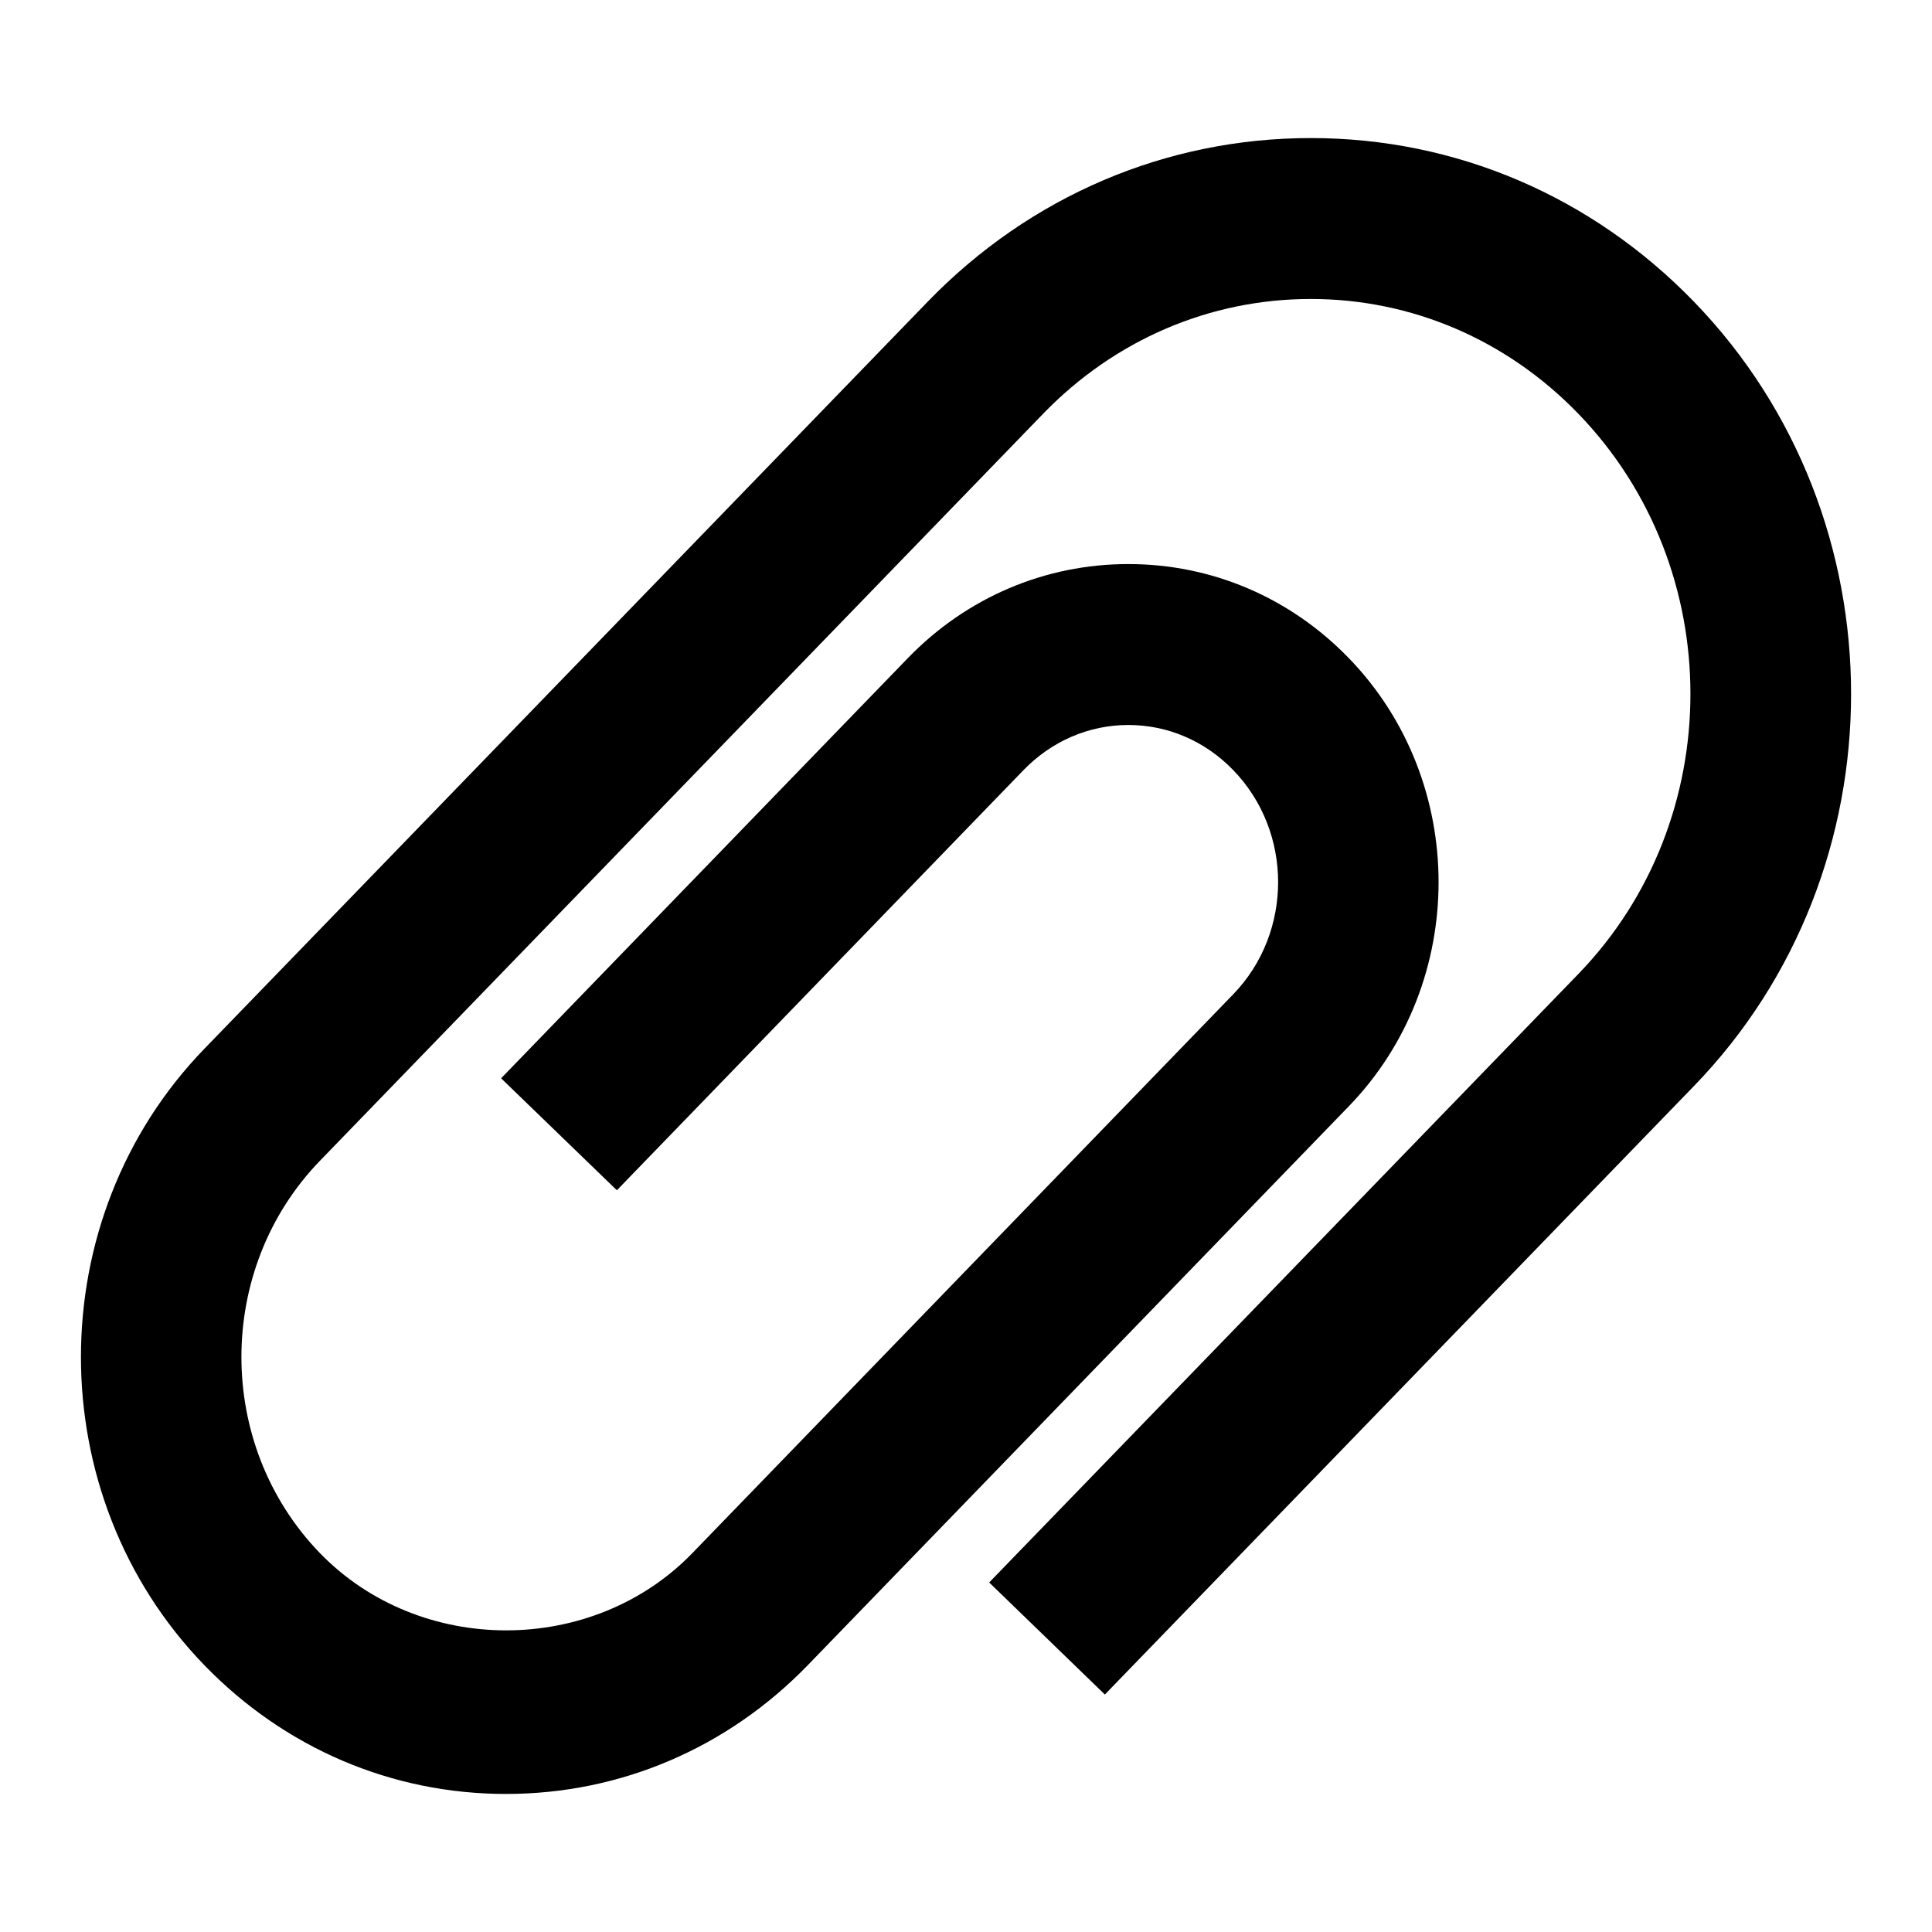
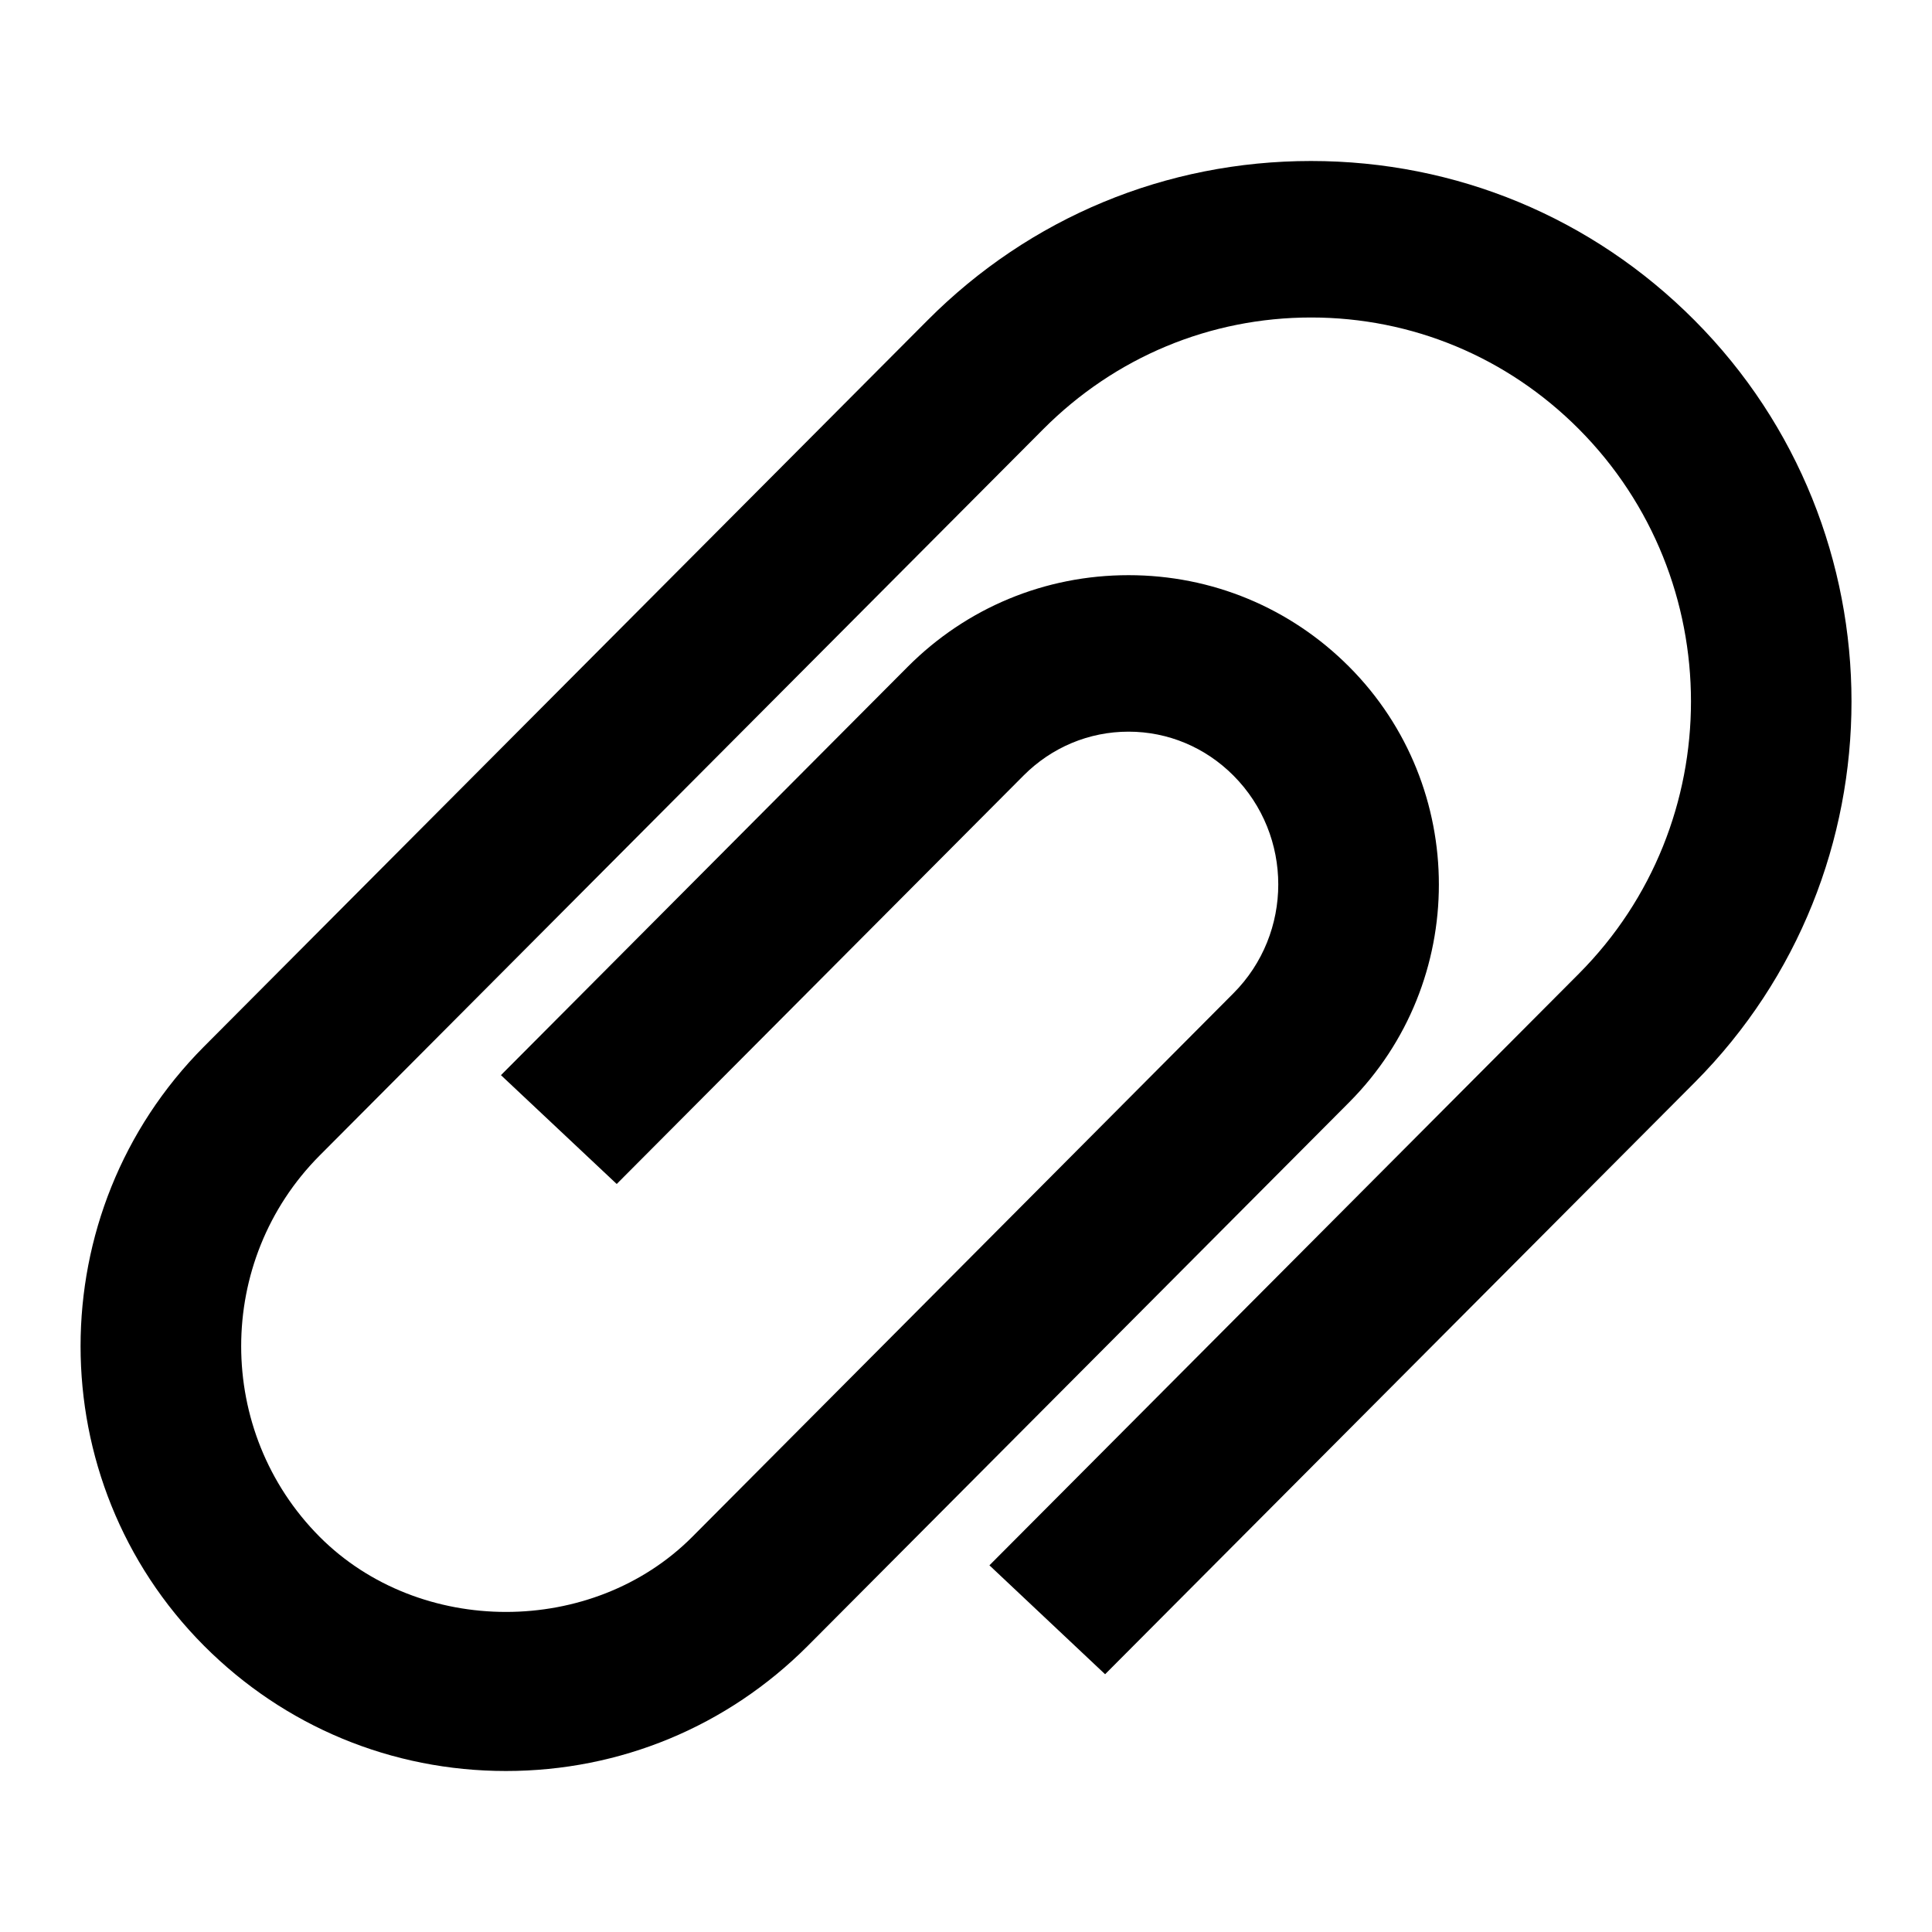
- <svg xmlns="http://www.w3.org/2000/svg" version="1.1" x="0px" y="0px" width="24px" height="24px" viewBox="0 0 24 24" enable-background="new 0 0 24 24" xml:space="preserve">
-   <g id="Background" display="none">
-     <rect display="inline" fill="#F0F0F0" width="24" height="24" />
-   </g>
-   <g id="Icon">
-     <path d="M21.044,3.749c-1.27-1.312-2.96-2.034-4.76-2.034h0c-1.8,0-3.491,0.722-4.761,2.034L2.537,13.03   c-2.042,2.11-2.042,5.544,0,7.654c1,1.033,2.332,1.602,3.75,1.601c1.418,0,2.75-0.569,3.75-1.602l6.719-6.941   c1.486-1.535,1.486-4.032,0-5.566c-0.729-0.753-1.702-1.169-2.739-1.169c0,0,0,0,0,0c-1.037,0-2.01,0.415-2.74,1.169l-5.052,5.219   l1.438,1.391l5.051-5.219c0.35-0.361,0.813-0.561,1.303-0.561s0.953,0.199,1.303,0.561c0.743,0.767,0.743,2.016,0,2.784   l-6.719,6.942c-1.239,1.28-3.387,1.28-4.627,0c-1.3-1.343-1.3-3.529,0-4.873l8.985-9.281c0.89-0.919,2.071-1.425,3.324-1.425h0   c1.253,0,2.434,0.506,3.323,1.425c1.857,1.919,1.858,5.042,0.001,6.96l-7.319,7.559l1.437,1.392l7.319-7.56   C23.645,10.805,23.645,6.435,21.044,3.749z" />
-   </g>
-   <g id="Guide" display="none">
-     <g display="inline">
-       <path fill="#FFCCCC" d="M23,1v22H1V1H23 M24,0H0v24h24V0L24,0z" />
-     </g>
-   </g>
+ <svg xmlns="http://www.w3.org/2000/svg" version="1.1" id="Icon" x="0px" y="0px" width="24px" height="24px" viewBox="0 0 24 24" enable-background="new 0 0 24 24" xml:space="preserve">
+   <path d="M21.049,3.978C19.779,2.702,18.088,2,16.286,2h0c-1.801,0-3.493,0.702-4.763,1.978l-8.99,9.024  c-2.043,2.052-2.043,5.39,0.001,7.442C3.534,21.447,4.866,22,6.285,22c1.419,0,2.751-0.553,3.752-1.557l6.722-6.749  c1.487-1.492,1.487-3.92,0-5.412c-0.73-0.732-1.703-1.137-2.74-1.137c0,0,0,0,0,0c-1.037,0-2.011,0.404-2.742,1.137l-5.054,5.074  l1.438,1.352l5.054-5.074c0.35-0.351,0.813-0.545,1.304-0.545c0.49,0,0.953,0.194,1.303,0.545c0.743,0.746,0.743,1.96-0.001,2.706  L8.6,19.091c-1.24,1.244-3.388,1.244-4.629,0c-1.3-1.306-1.3-3.431,0-4.737l8.99-9.024c0.891-0.894,2.072-1.386,3.326-1.386h0  c1.254,0,2.435,0.492,3.325,1.385c1.858,1.866,1.859,4.902,0.001,6.767l-7.322,7.349l1.437,1.353l7.323-7.35  C23.65,10.838,23.65,6.589,21.049,3.978z" />
</svg>
